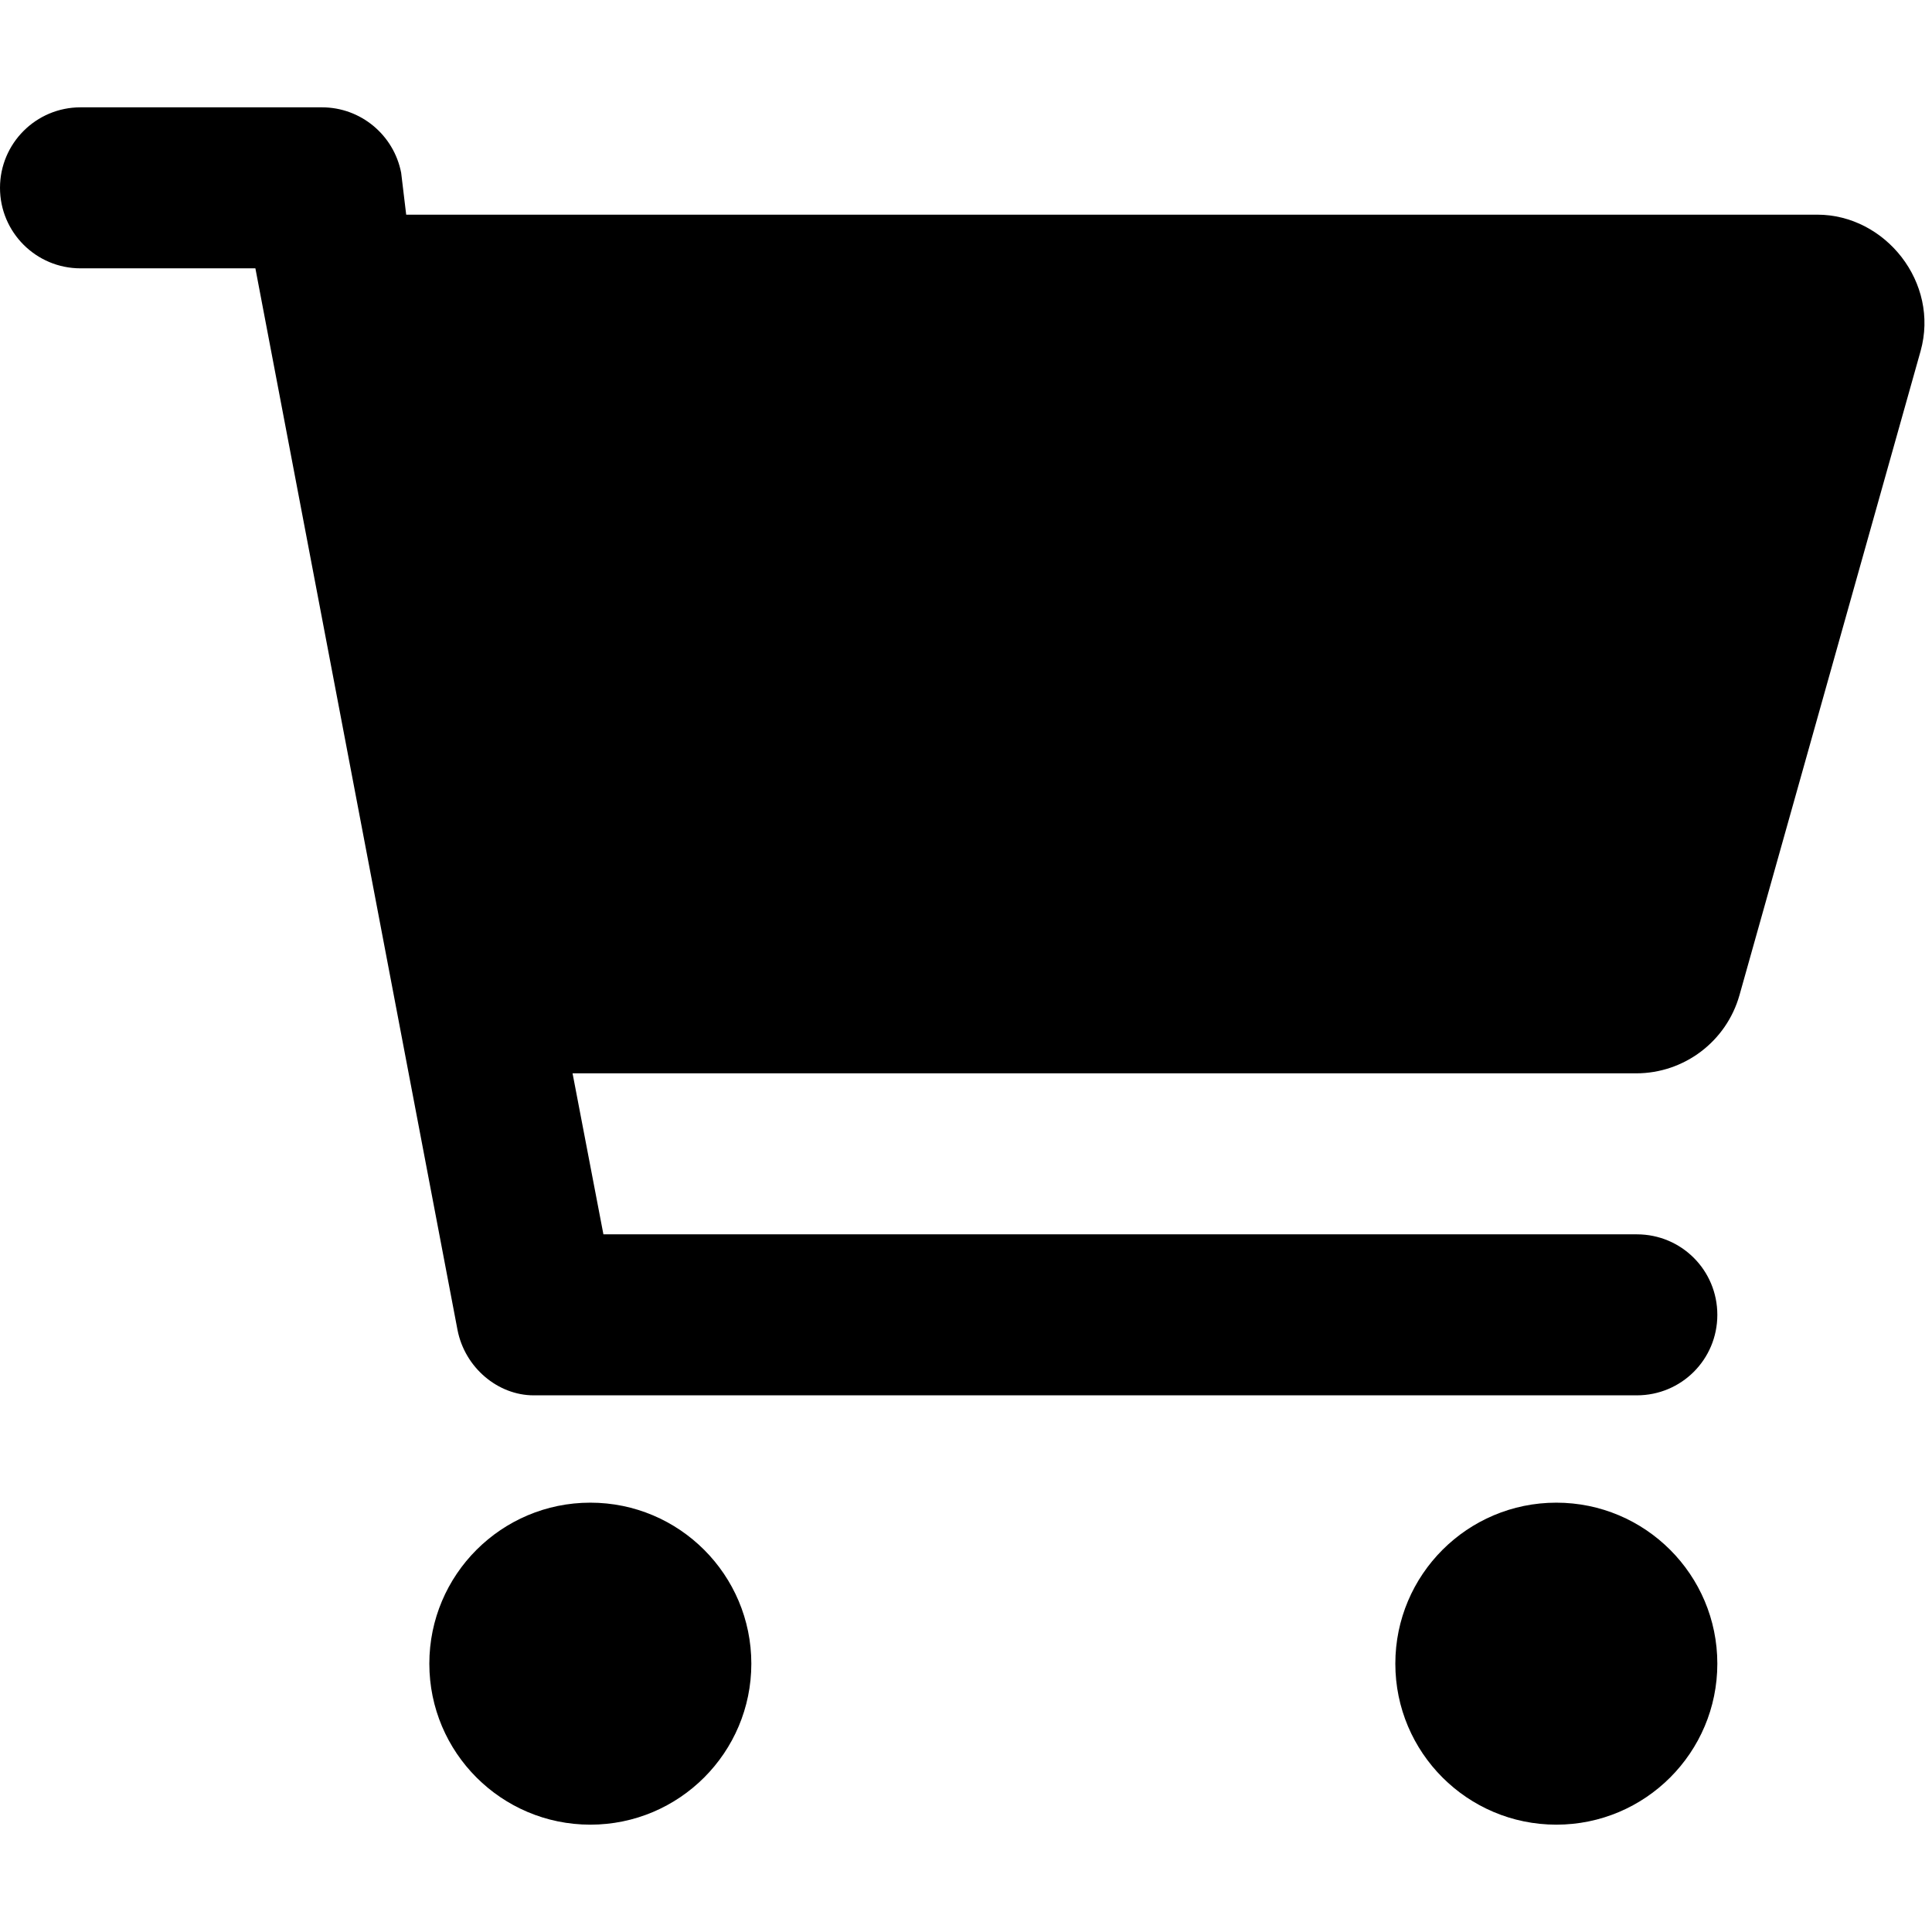
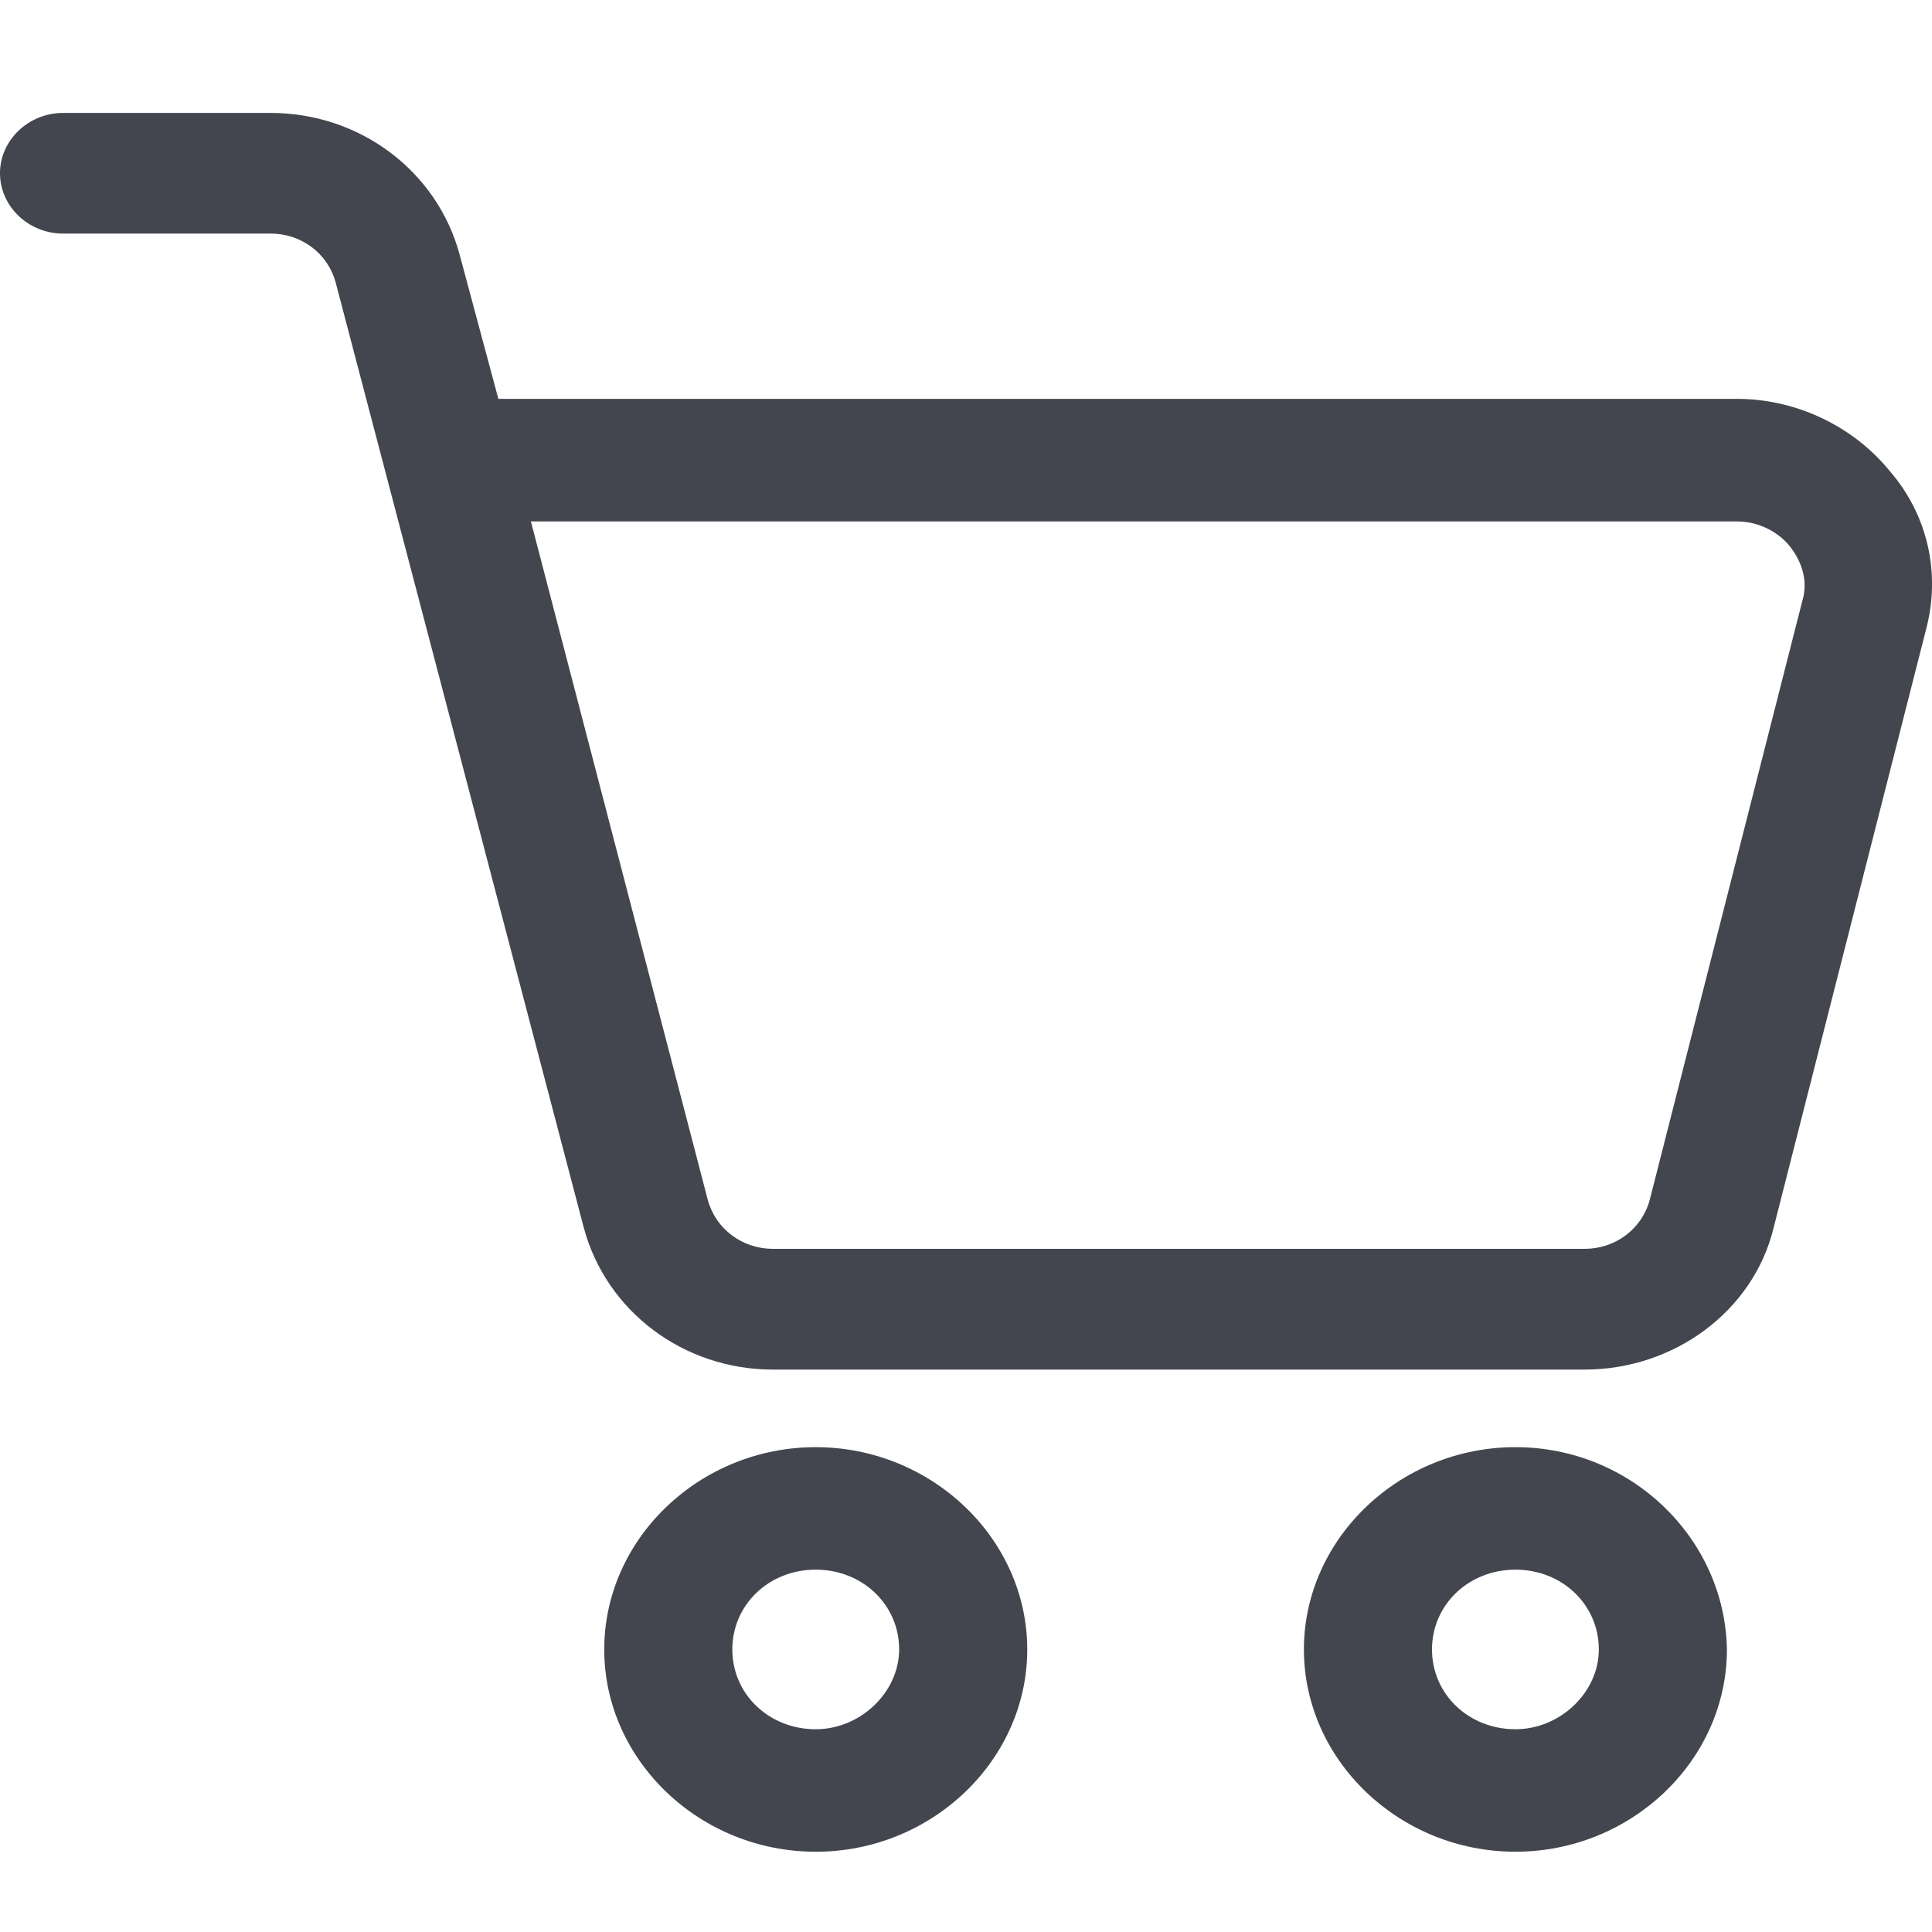
- <svg xmlns="http://www.w3.org/2000/svg" width="18px" height="18px" viewBox="0 0 576 512">
-   <path d="M96 0C107.5 0 117.4 8.19 119.6 19.51L121.1 32H541.8C562.1 32 578.3 52.25 572.6 72.66L518.6 264.7C514.7 278.5 502.1 288 487.8 288H170.7L179.9 336H488C501.3 336 512 346.7 512 360C512 373.3 501.3 384 488 384H159.1C148.5 384 138.6 375.8 136.4 364.5L76.14 48H24C10.75 48 0 37.25 0 24C0 10.75 10.75 0 24 0H96zM128 464C128 437.5 149.5 416 176 416C202.5 416 224 437.5 224 464C224 490.5 202.5 512 176 512C149.5 512 128 490.5 128 464zM512 464C512 490.5 490.5 512 464 512C437.5 512 416 490.5 416 464C416 437.5 437.5 416 464 416C490.5 416 512 437.5 512 464z" />
+ <svg xmlns="http://www.w3.org/2000/svg" width="20" height="20" viewBox="0 0 20 20" fill="none">
+   <path d="M19.561 4.874C19.182 4.41 18.592 4.129 17.982 4.129H5.159L4.759 2.639C4.527 1.773 3.728 1.169 2.801 1.169H0.653C0.295 1.169 0 1.451 0 1.793C0 2.136 0.294 2.418 0.653 2.418H2.801C3.117 2.418 3.39 2.619 3.474 2.921L6.043 12.708C6.275 13.574 7.075 14.178 8.002 14.178H16.403C17.329 14.178 18.151 13.574 18.361 12.708L19.941 6.506C20.088 5.941 19.962 5.337 19.561 4.874L19.561 4.874ZM18.657 6.223L17.077 12.425C16.993 12.726 16.72 12.928 16.404 12.928H8.002C7.686 12.928 7.412 12.726 7.328 12.425L5.496 5.398H17.983C18.194 5.398 18.404 5.498 18.531 5.659C18.657 5.82 18.719 6.021 18.657 6.223L18.657 6.223Z" fill="#43464E" />
+   <path d="M8.444 14.981C7.244 14.981 6.255 15.928 6.255 17.075C6.255 18.223 7.244 19.169 8.444 19.169C9.644 19.17 10.634 18.223 10.634 17.076C10.634 15.928 9.644 14.981 8.444 14.981V14.981ZM8.444 17.901C7.96 17.901 7.581 17.538 7.581 17.075C7.581 16.612 7.96 16.249 8.444 16.249C8.929 16.249 9.308 16.612 9.308 17.075C9.307 17.519 8.907 17.901 8.444 17.901Z" fill="#43464E" />
+   <path d="M15.688 14.981C14.488 14.981 13.498 15.928 13.498 17.075C13.498 18.223 14.488 19.169 15.688 19.169C16.887 19.169 17.877 18.223 17.877 17.075C17.857 15.928 16.887 14.981 15.688 14.981ZM15.688 17.901C15.203 17.901 14.824 17.538 14.824 17.075C14.824 16.612 15.203 16.249 15.688 16.249C16.172 16.249 16.551 16.612 16.551 17.075C16.551 17.519 16.151 17.901 15.688 17.901Z" fill="#43464E" />
</svg>
